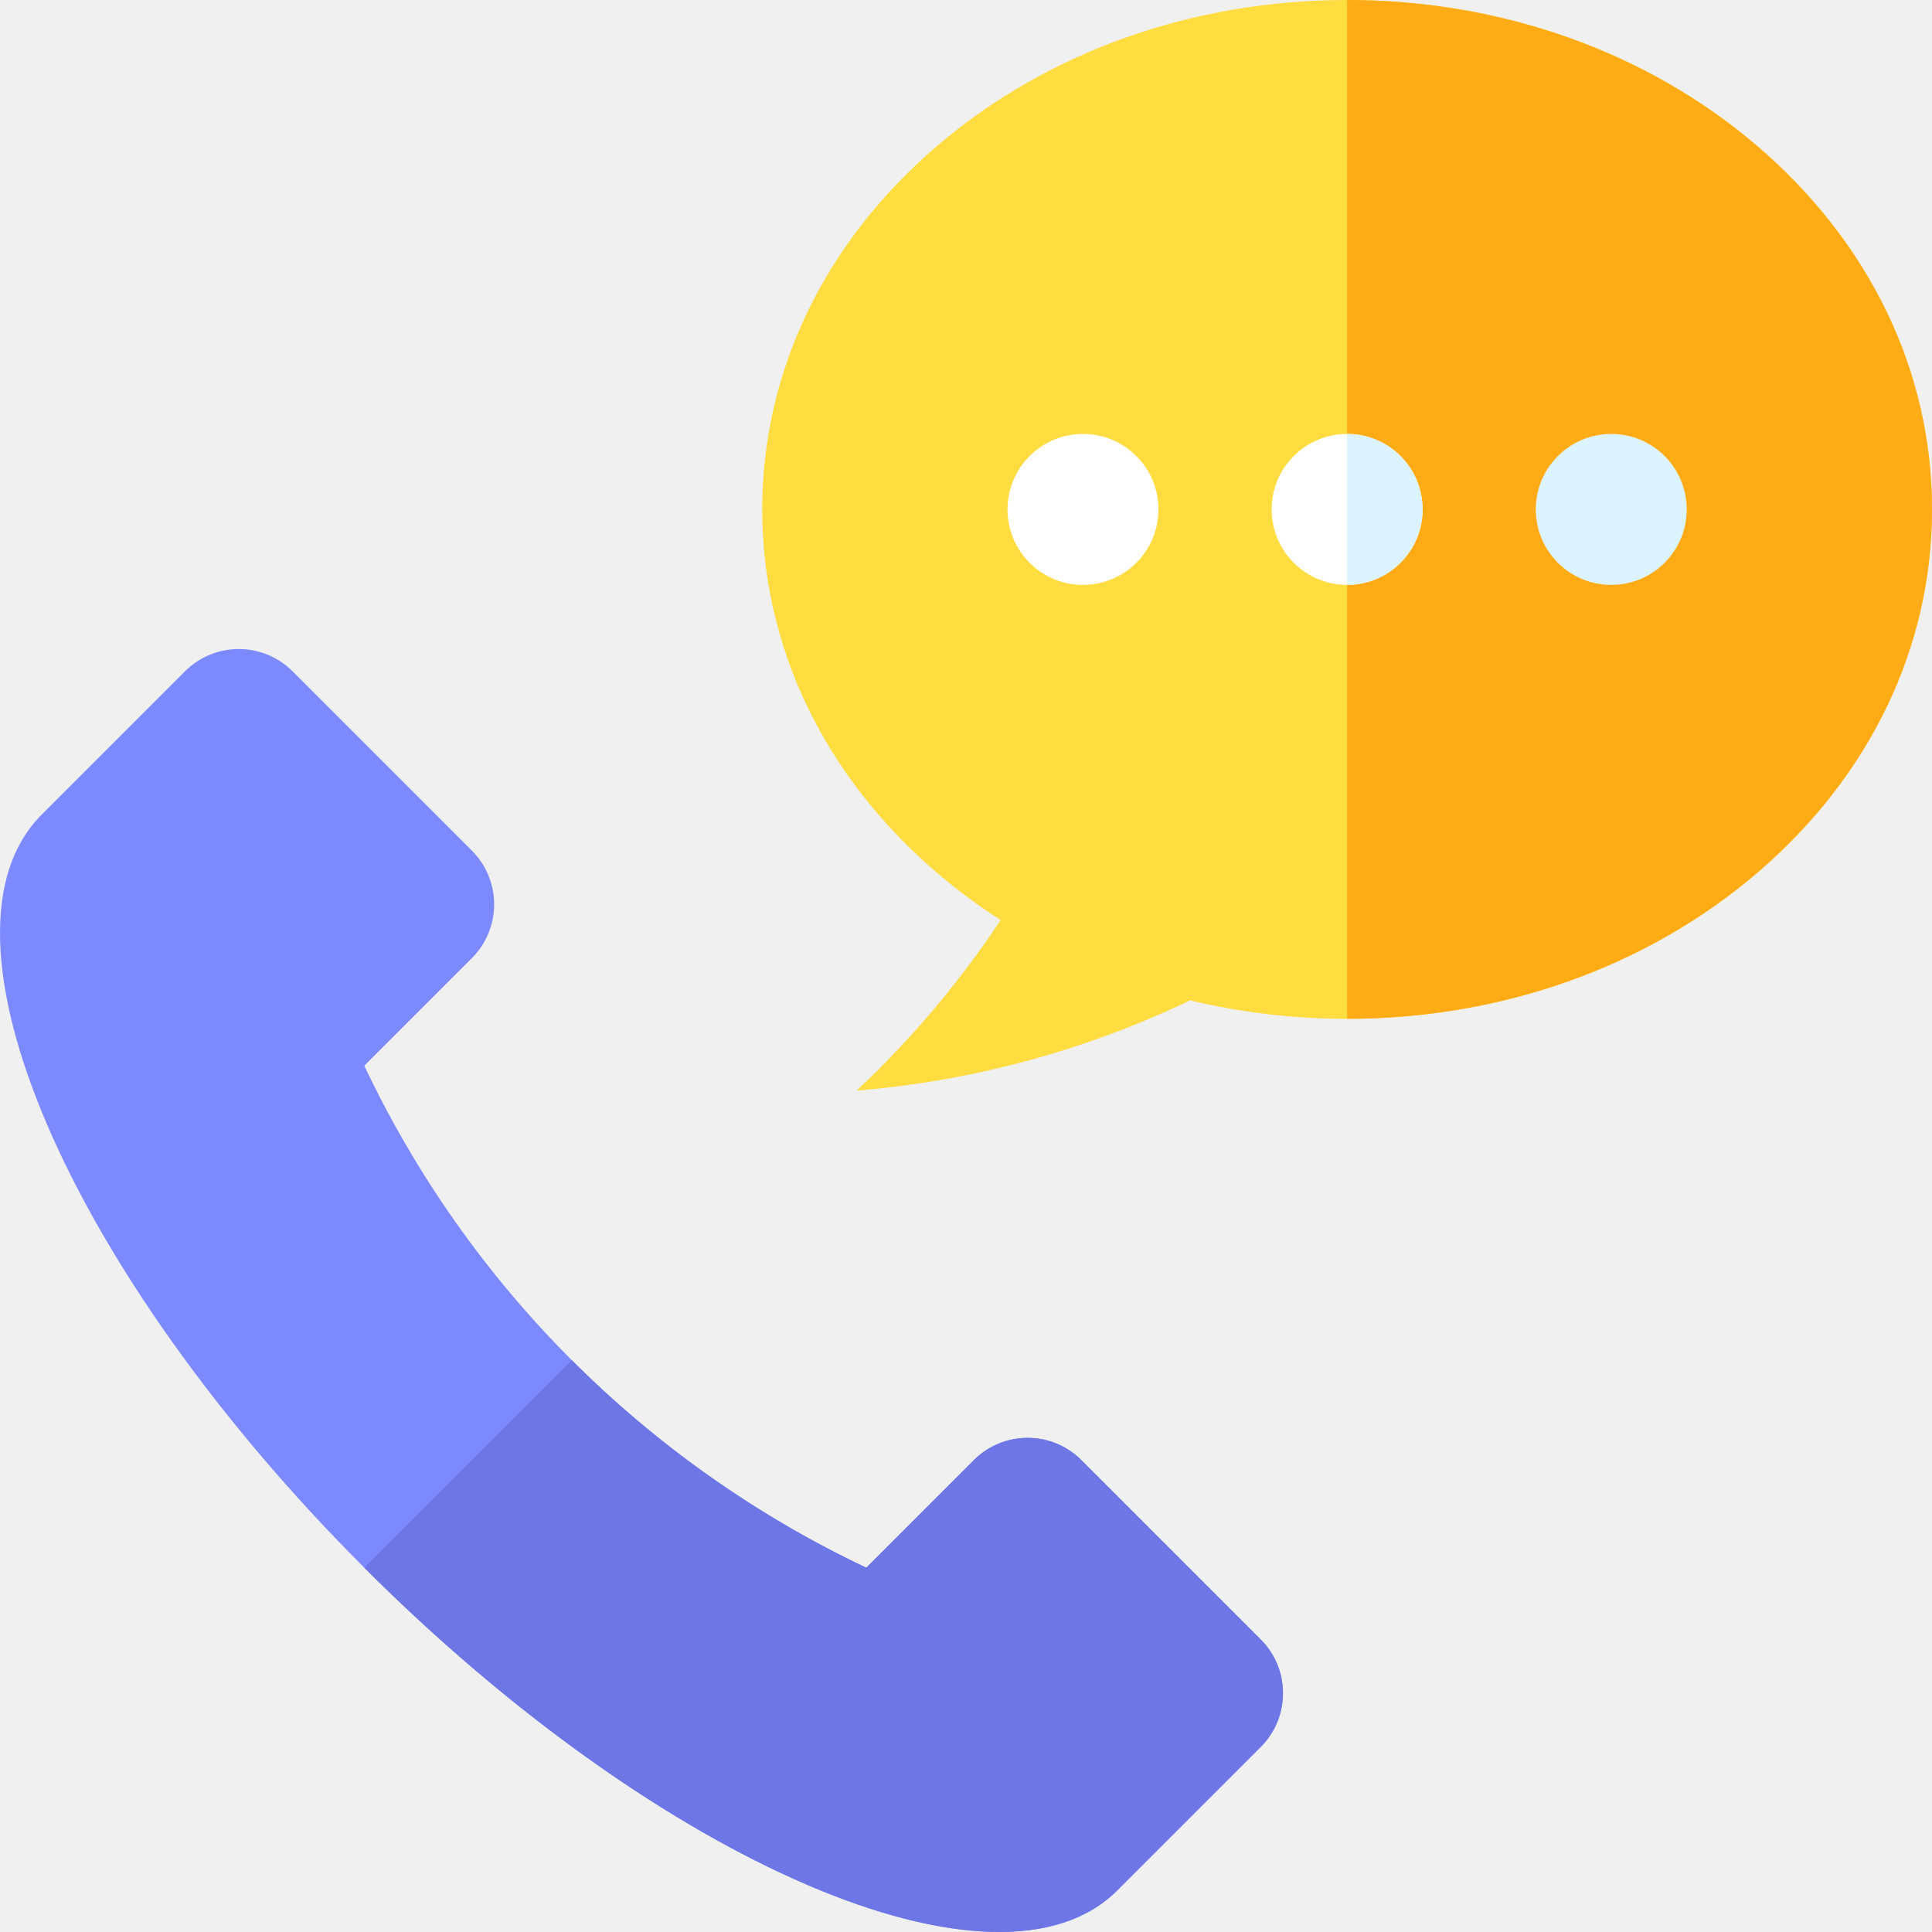
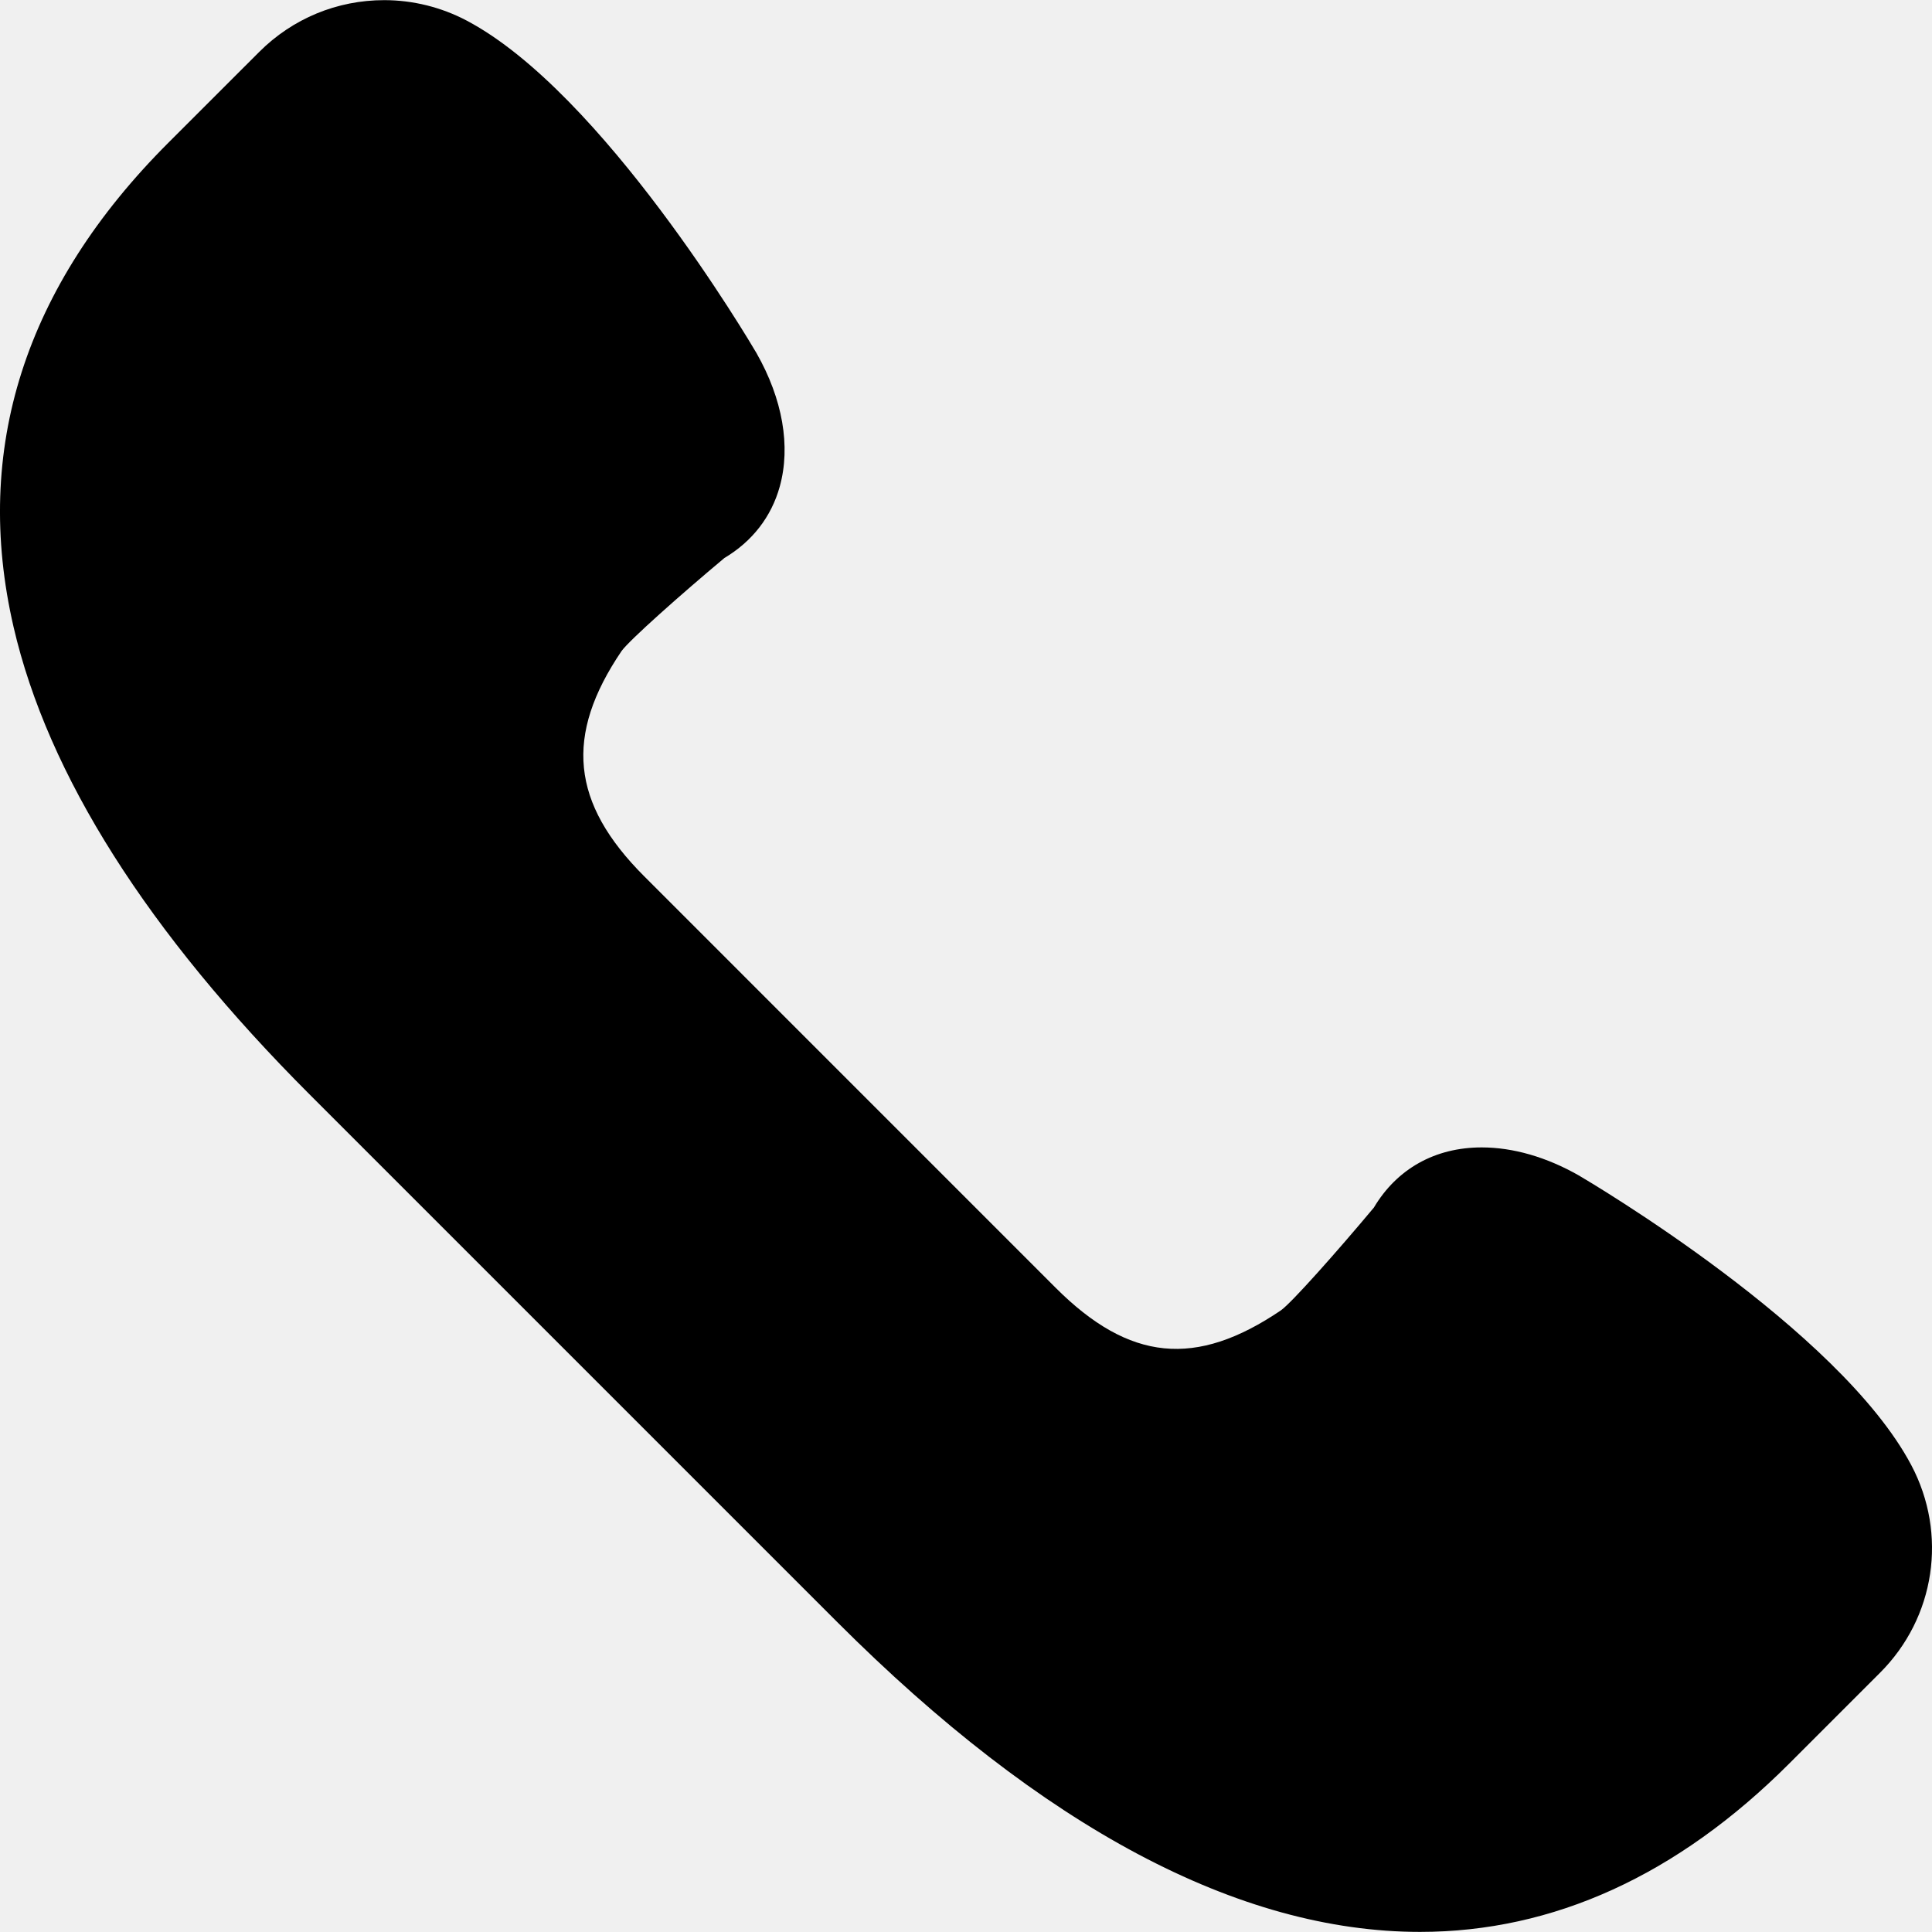
- <svg xmlns="http://www.w3.org/2000/svg" version="1.1" id="Capa_1" x="0px" y="0px" viewBox="0 0 512.001 512.001" style="enable-background:new 0 0 512.001 512.001;" xml:space="preserve">
-   <path style="fill:#FFDC40;" d="M465.757,38.758C436.598,13.765,397.974,0,357,0s-79.598,13.765-108.757,38.758  C218.423,64.319,202,98.498,202,135s16.423,70.681,46.243,96.242c5.344,4.58,11.008,8.78,16.944,12.59  c-10.961,16.515-23.775,31.695-38.187,45.198c31.437-2.6,61.245-10.931,88.395-23.924C328.78,268.33,342.747,270,357,270  c40.974,0,79.598-13.765,108.757-38.758C495.577,205.681,512,171.502,512,135S495.577,64.319,465.757,38.758z" />
-   <path style="fill:#FFAB15;" d="M465.757,38.758C436.598,13.765,397.974,0,357,0v270c40.974,0,79.598-13.765,108.757-38.758  C495.577,205.681,512,171.502,512,135S495.577,64.319,465.757,38.758z" />
-   <path style="fill:#7D8AFF;" d="M96.541,415.459c78.719,78.719,168.059,117.008,199.547,85.52l38.009-38.009  c7.872-7.872,7.872-20.635,0-28.507l-47.511-47.511c-7.872-7.872-20.635-7.872-28.507,0l-28.507,28.507  c-58.375-27.651-105.38-74.656-133.031-133.031l28.507-28.507c7.872-7.872,7.872-20.635,0-28.507l-47.511-47.511  c-7.872-7.872-20.635-7.872-28.507,0l-38.009,38.009C-20.467,247.4,17.822,336.74,96.541,415.459z" />
-   <g>
-     <circle style="fill:#FFFFFF;" cx="357" cy="135" r="20" />
-     <circle style="fill:#FFFFFF;" cx="287" cy="135" r="20" />
-   </g>
-   <circle style="fill:#DCF4FF;" cx="427" cy="135" r="20" />
-   <path style="fill:#6E76E5;" d="M334.096,434.464l-47.511-47.511c-7.872-7.872-20.635-7.872-28.507,0l-28.507,28.507  c-29.188-13.826-55.532-32.49-78.037-54.994L96.54,415.46c78.719,78.719,168.059,117.008,199.547,85.52l38.009-38.009  C341.968,455.099,341.968,442.336,334.096,434.464z" />
-   <path style="fill:#DCF4FF;" d="M357,115v40c11.046,0,20-8.954,20-20S368.046,115,357,115z" />
+ <svg xmlns="http://www.w3.org/2000/svg" version="1.1" id="Capa_1" x="0px" y="0px" viewBox="0 0 53.942 53.942" style="enable-background:new 0 0 53.942 53.942;" xml:space="preserve">
+   <path d="M53.364,40.908c-2.008-3.796-8.981-7.912-9.288-8.092c-0.896-0.51-1.831-0.78-2.706-0.78c-1.301,0-2.366,0.596-3.011,1.68  c-1.02,1.22-2.285,2.646-2.592,2.867c-2.376,1.612-4.236,1.429-6.294-0.629L17.987,24.467c-2.045-2.045-2.233-3.928-0.632-6.291  c0.224-0.309,1.65-1.575,2.87-2.596c0.778-0.463,1.312-1.151,1.546-1.995c0.311-1.123,0.082-2.444-0.652-3.731  c-0.173-0.296-4.291-7.27-8.085-9.277c-0.708-0.375-1.506-0.573-2.306-0.573c-1.318,0-2.558,0.514-3.49,1.445L4.7,3.986  c-4.014,4.013-5.467,8.562-4.321,13.52c0.956,4.132,3.742,8.529,8.282,13.068l14.705,14.705c5.746,5.746,11.224,8.66,16.282,8.66  c0,0,0,0,0.001,0c3.72,0,7.188-1.581,10.305-4.698l2.537-2.537C54.033,45.163,54.383,42.833,53.364,40.908z" />
  <g>
</g>
  <g>
</g>
  <g>
</g>
  <g>
</g>
  <g>
</g>
  <g>
</g>
  <g>
</g>
  <g>
</g>
  <g>
</g>
  <g>
</g>
  <g>
</g>
  <g>
</g>
  <g>
</g>
  <g>
</g>
  <g>
</g>
</svg>
